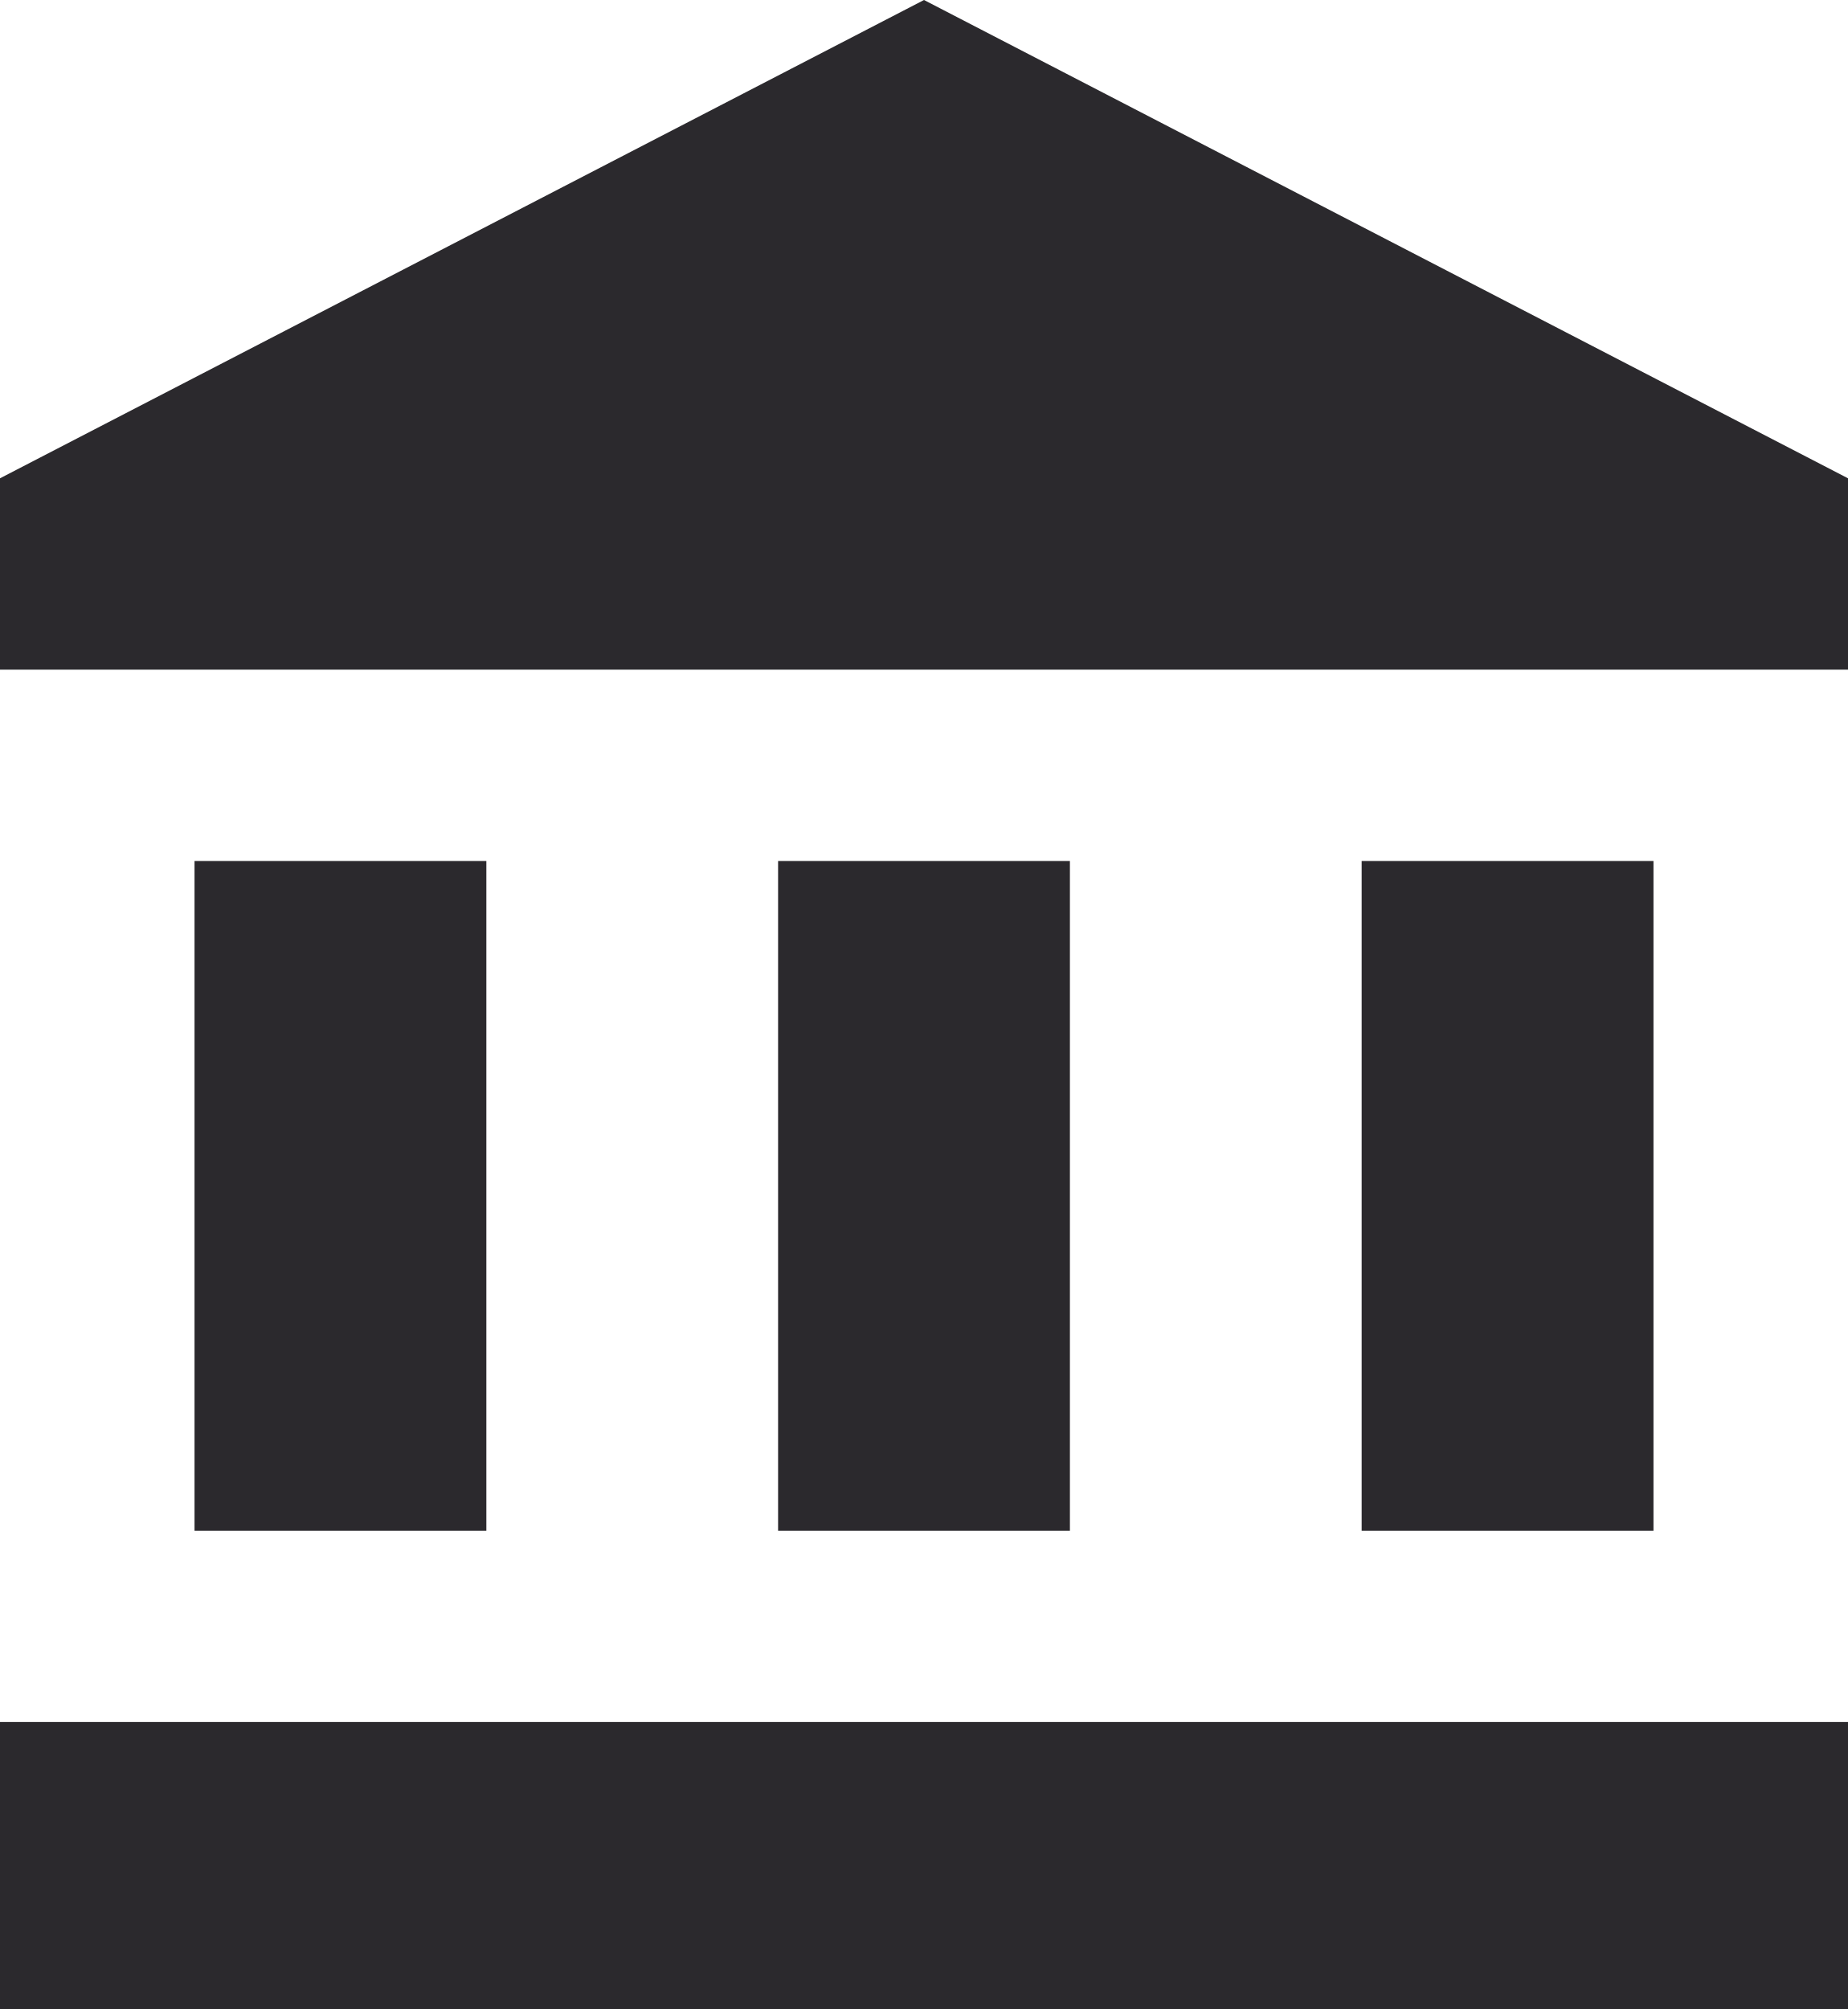
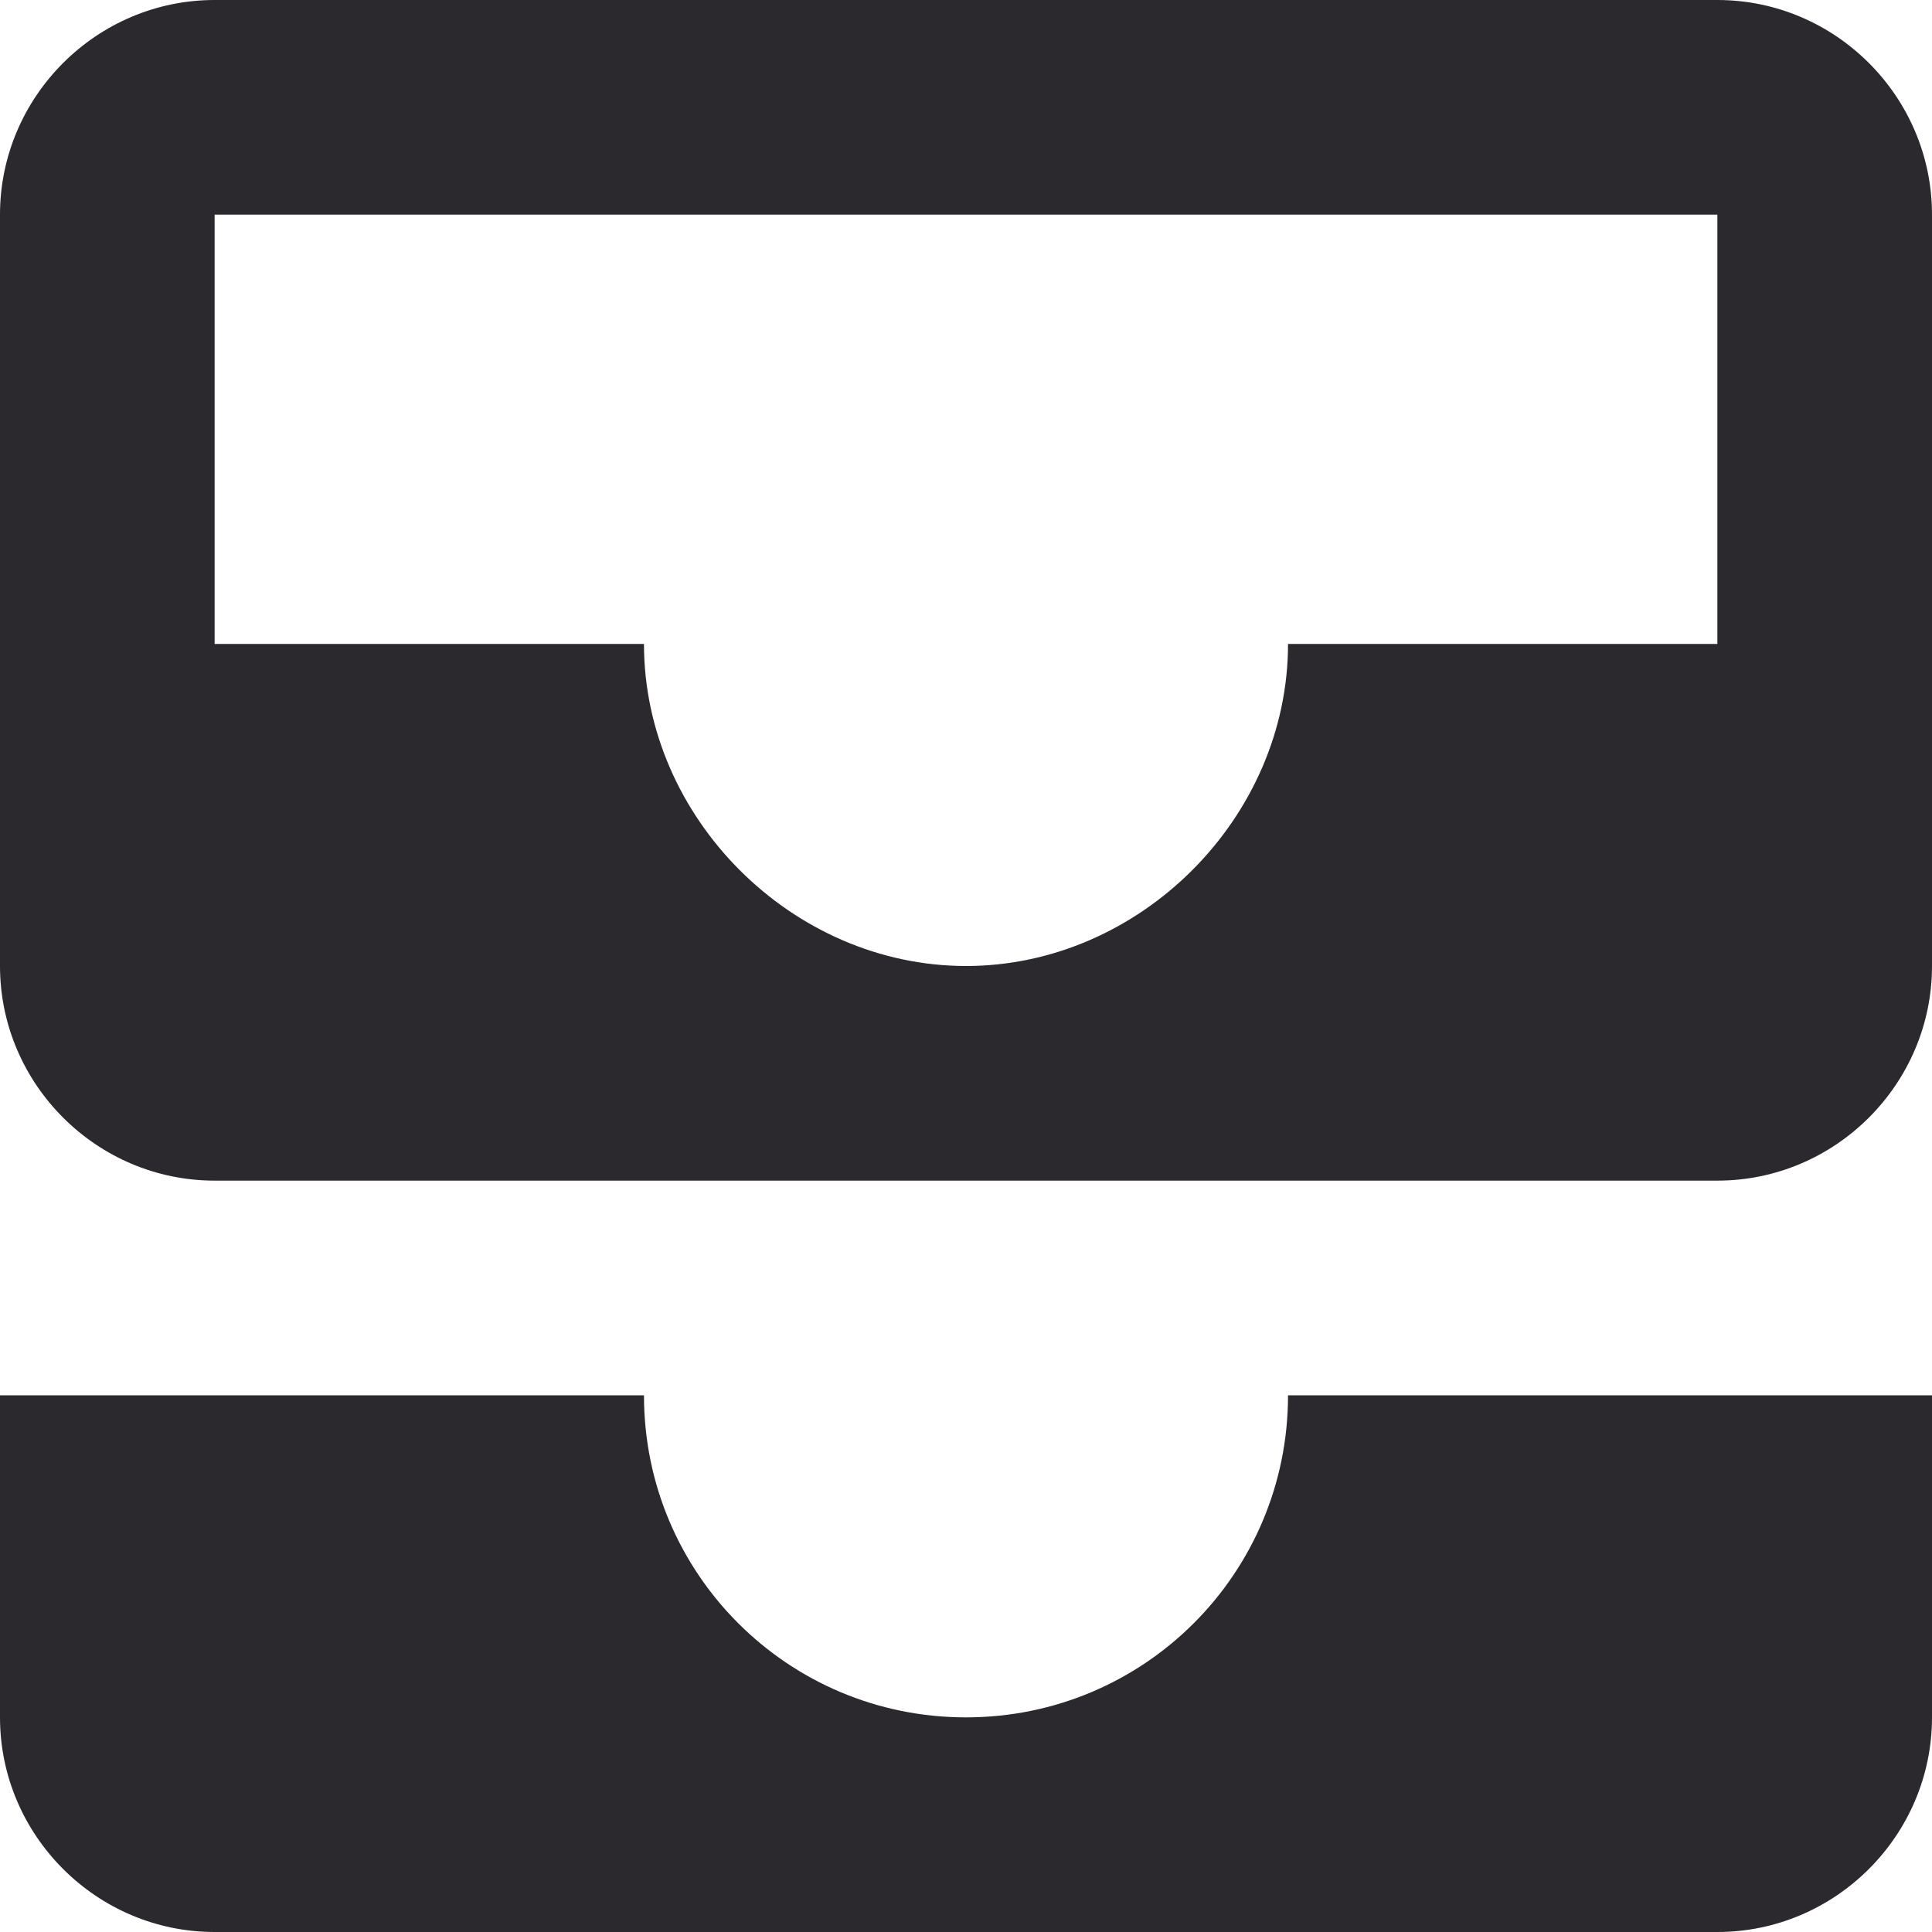
- <svg xmlns="http://www.w3.org/2000/svg" width="23" height="25" viewBox="0 0 23 25" fill="none">
-   <path fill-rule="evenodd" clip-rule="evenodd" d="M0 5.952L11.5 0L23 5.952V8.333H0V5.952ZM2.421 10.714V19.048H6.053V10.714H2.421ZM9.684 10.714V19.048H13.316V10.714H9.684ZM23 21.429V25H0V21.429H23ZM16.947 10.714V19.048H20.579V10.714H16.947Z" fill="#2B292D" />
+ <svg xmlns="http://www.w3.org/2000/svg" width="22" height="22" viewBox="0 0 22 22" fill="none">
+   <path fill-rule="evenodd" clip-rule="evenodd" d="M19.556 0H2.444C1.1 0 0 1.1 0 2.444V11C0 12.344 1.1 13.444 2.444 13.444H19.556C20.9 13.444 22 12.344 22 11V2.444C22 1.1 20.9 0 19.556 0ZM19.556 7.333H14.667C14.667 9.313 12.98 11 11 11C9.02 11 7.333 9.313 7.333 7.333H2.444V2.444H19.556V7.333ZM22 15.889H14.667C14.667 17.918 13.029 19.556 11 19.556C8.971 19.556 7.333 17.918 7.333 15.889H0V19.556C0 20.9 1.1 22 2.444 22H19.556C20.9 22 22 20.9 22 19.556V15.889Z" fill="#2B292D" />
</svg>
